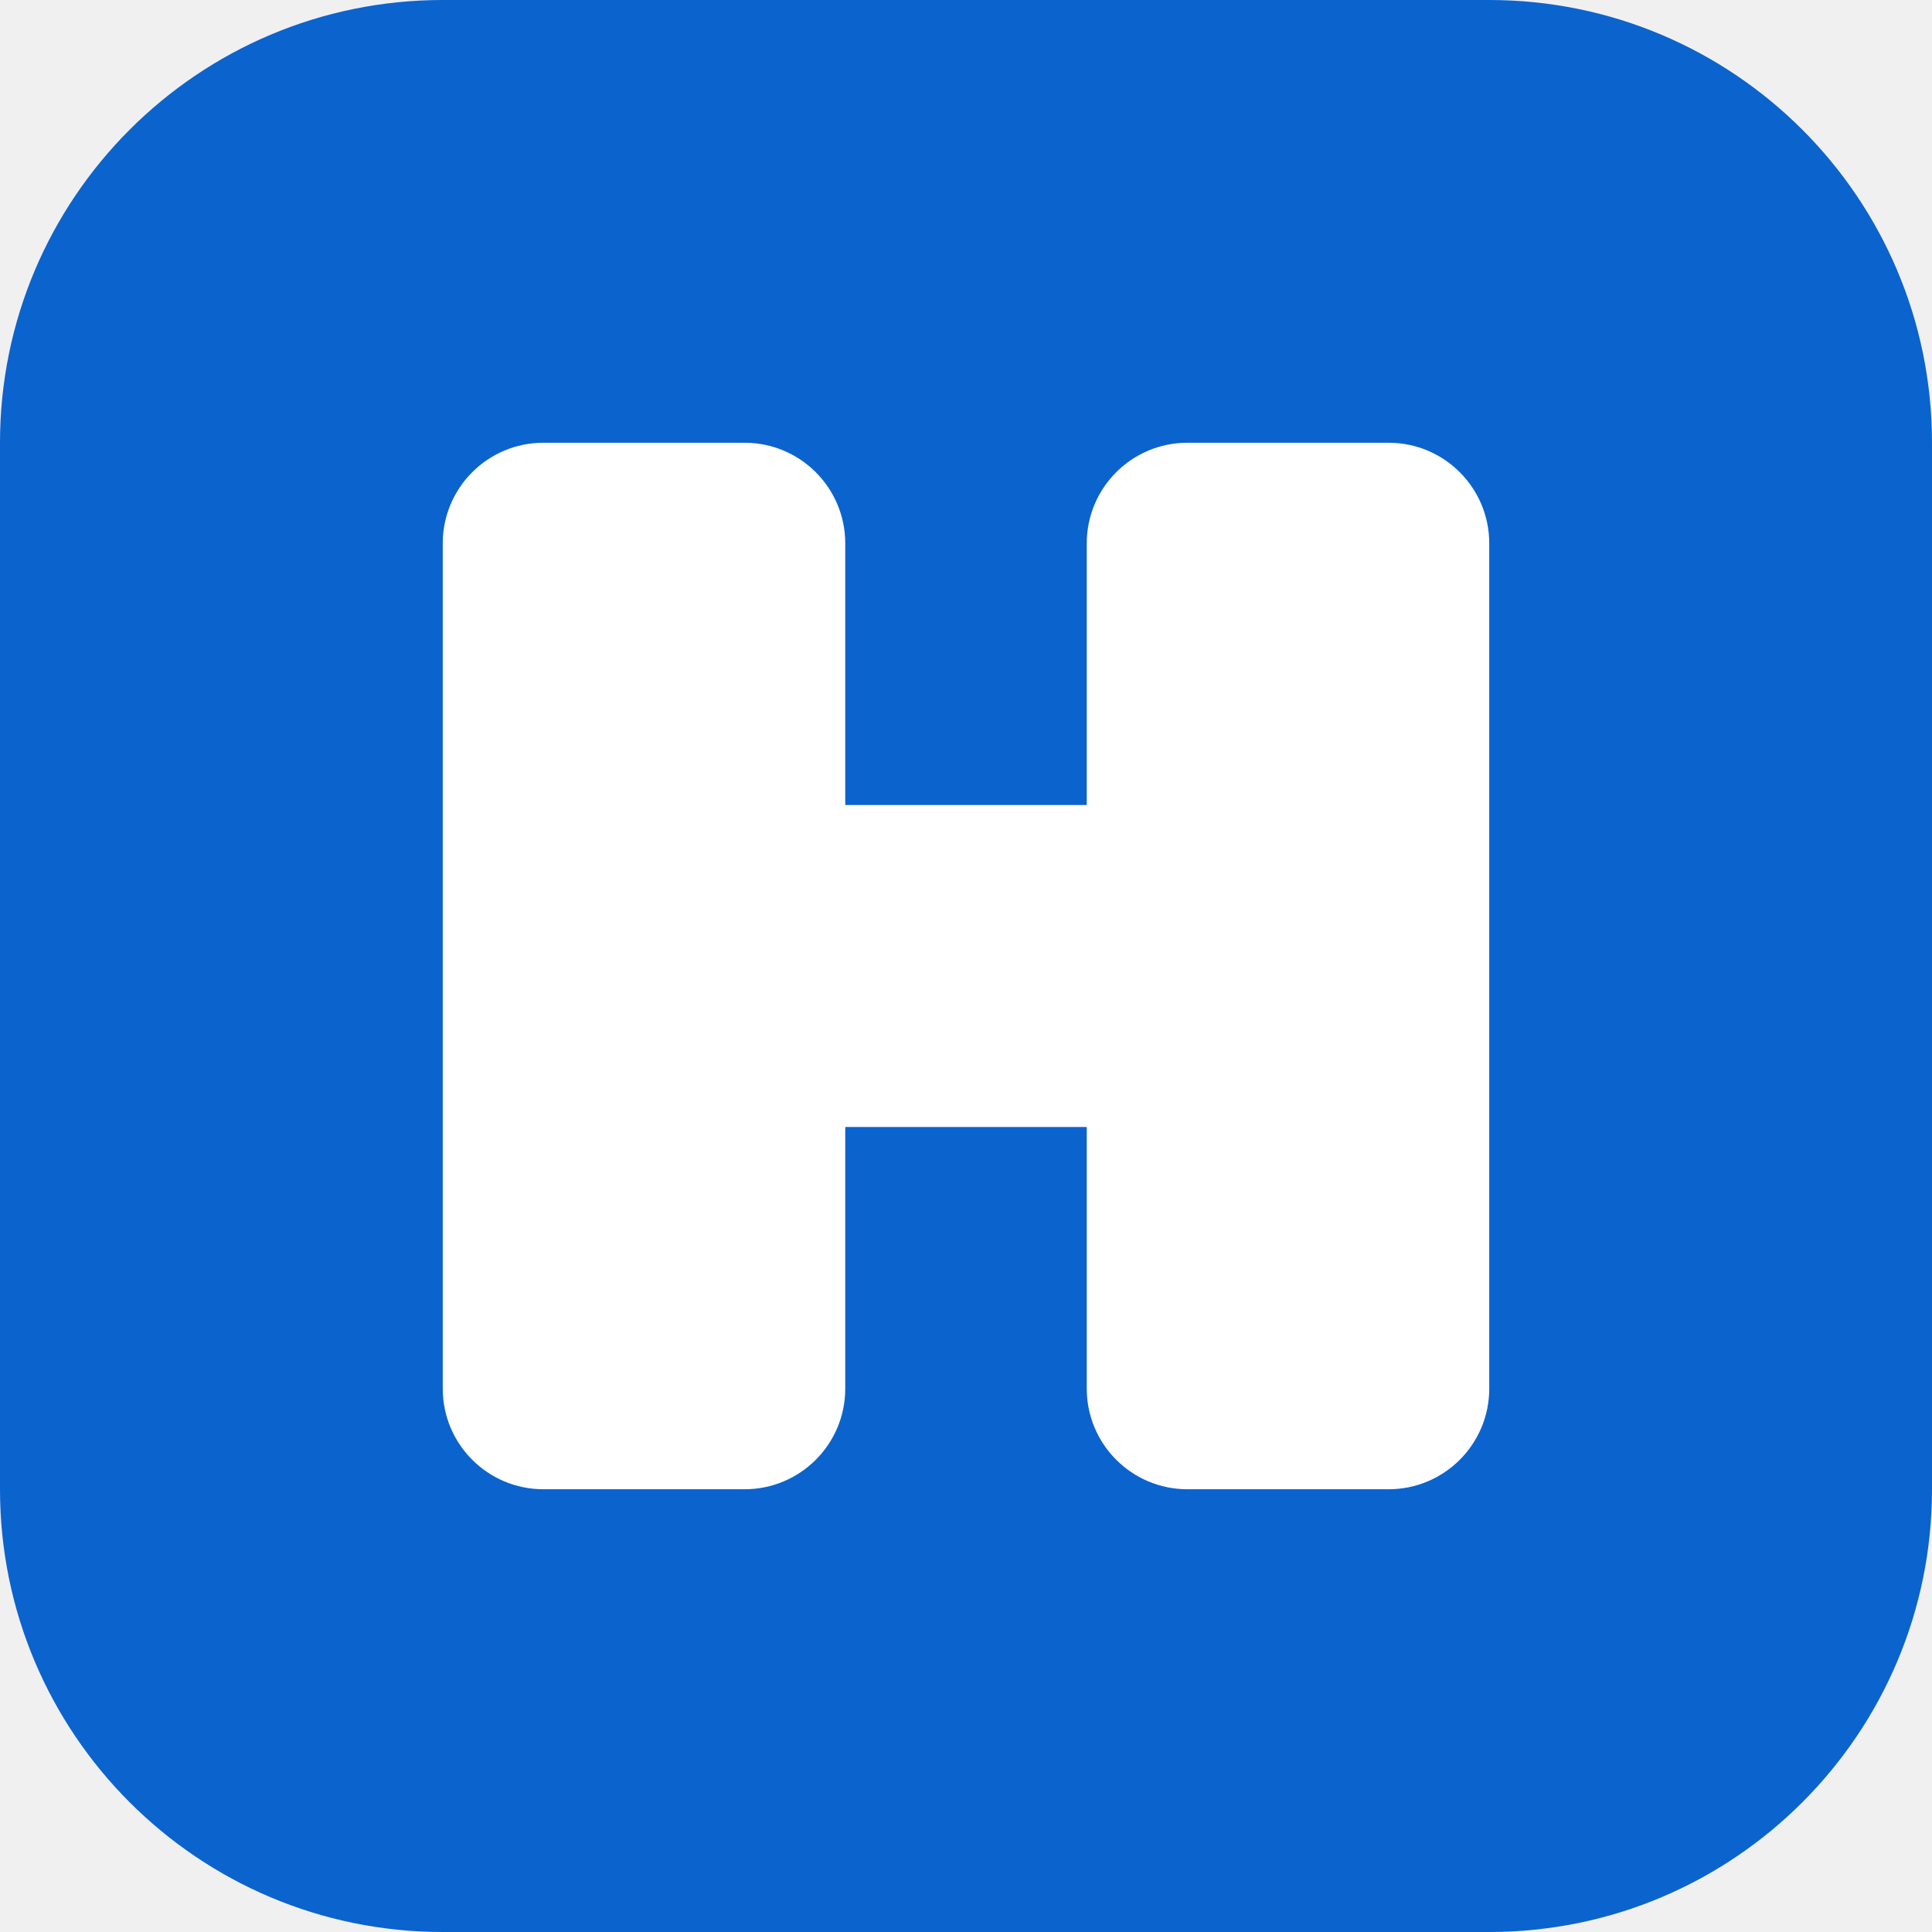
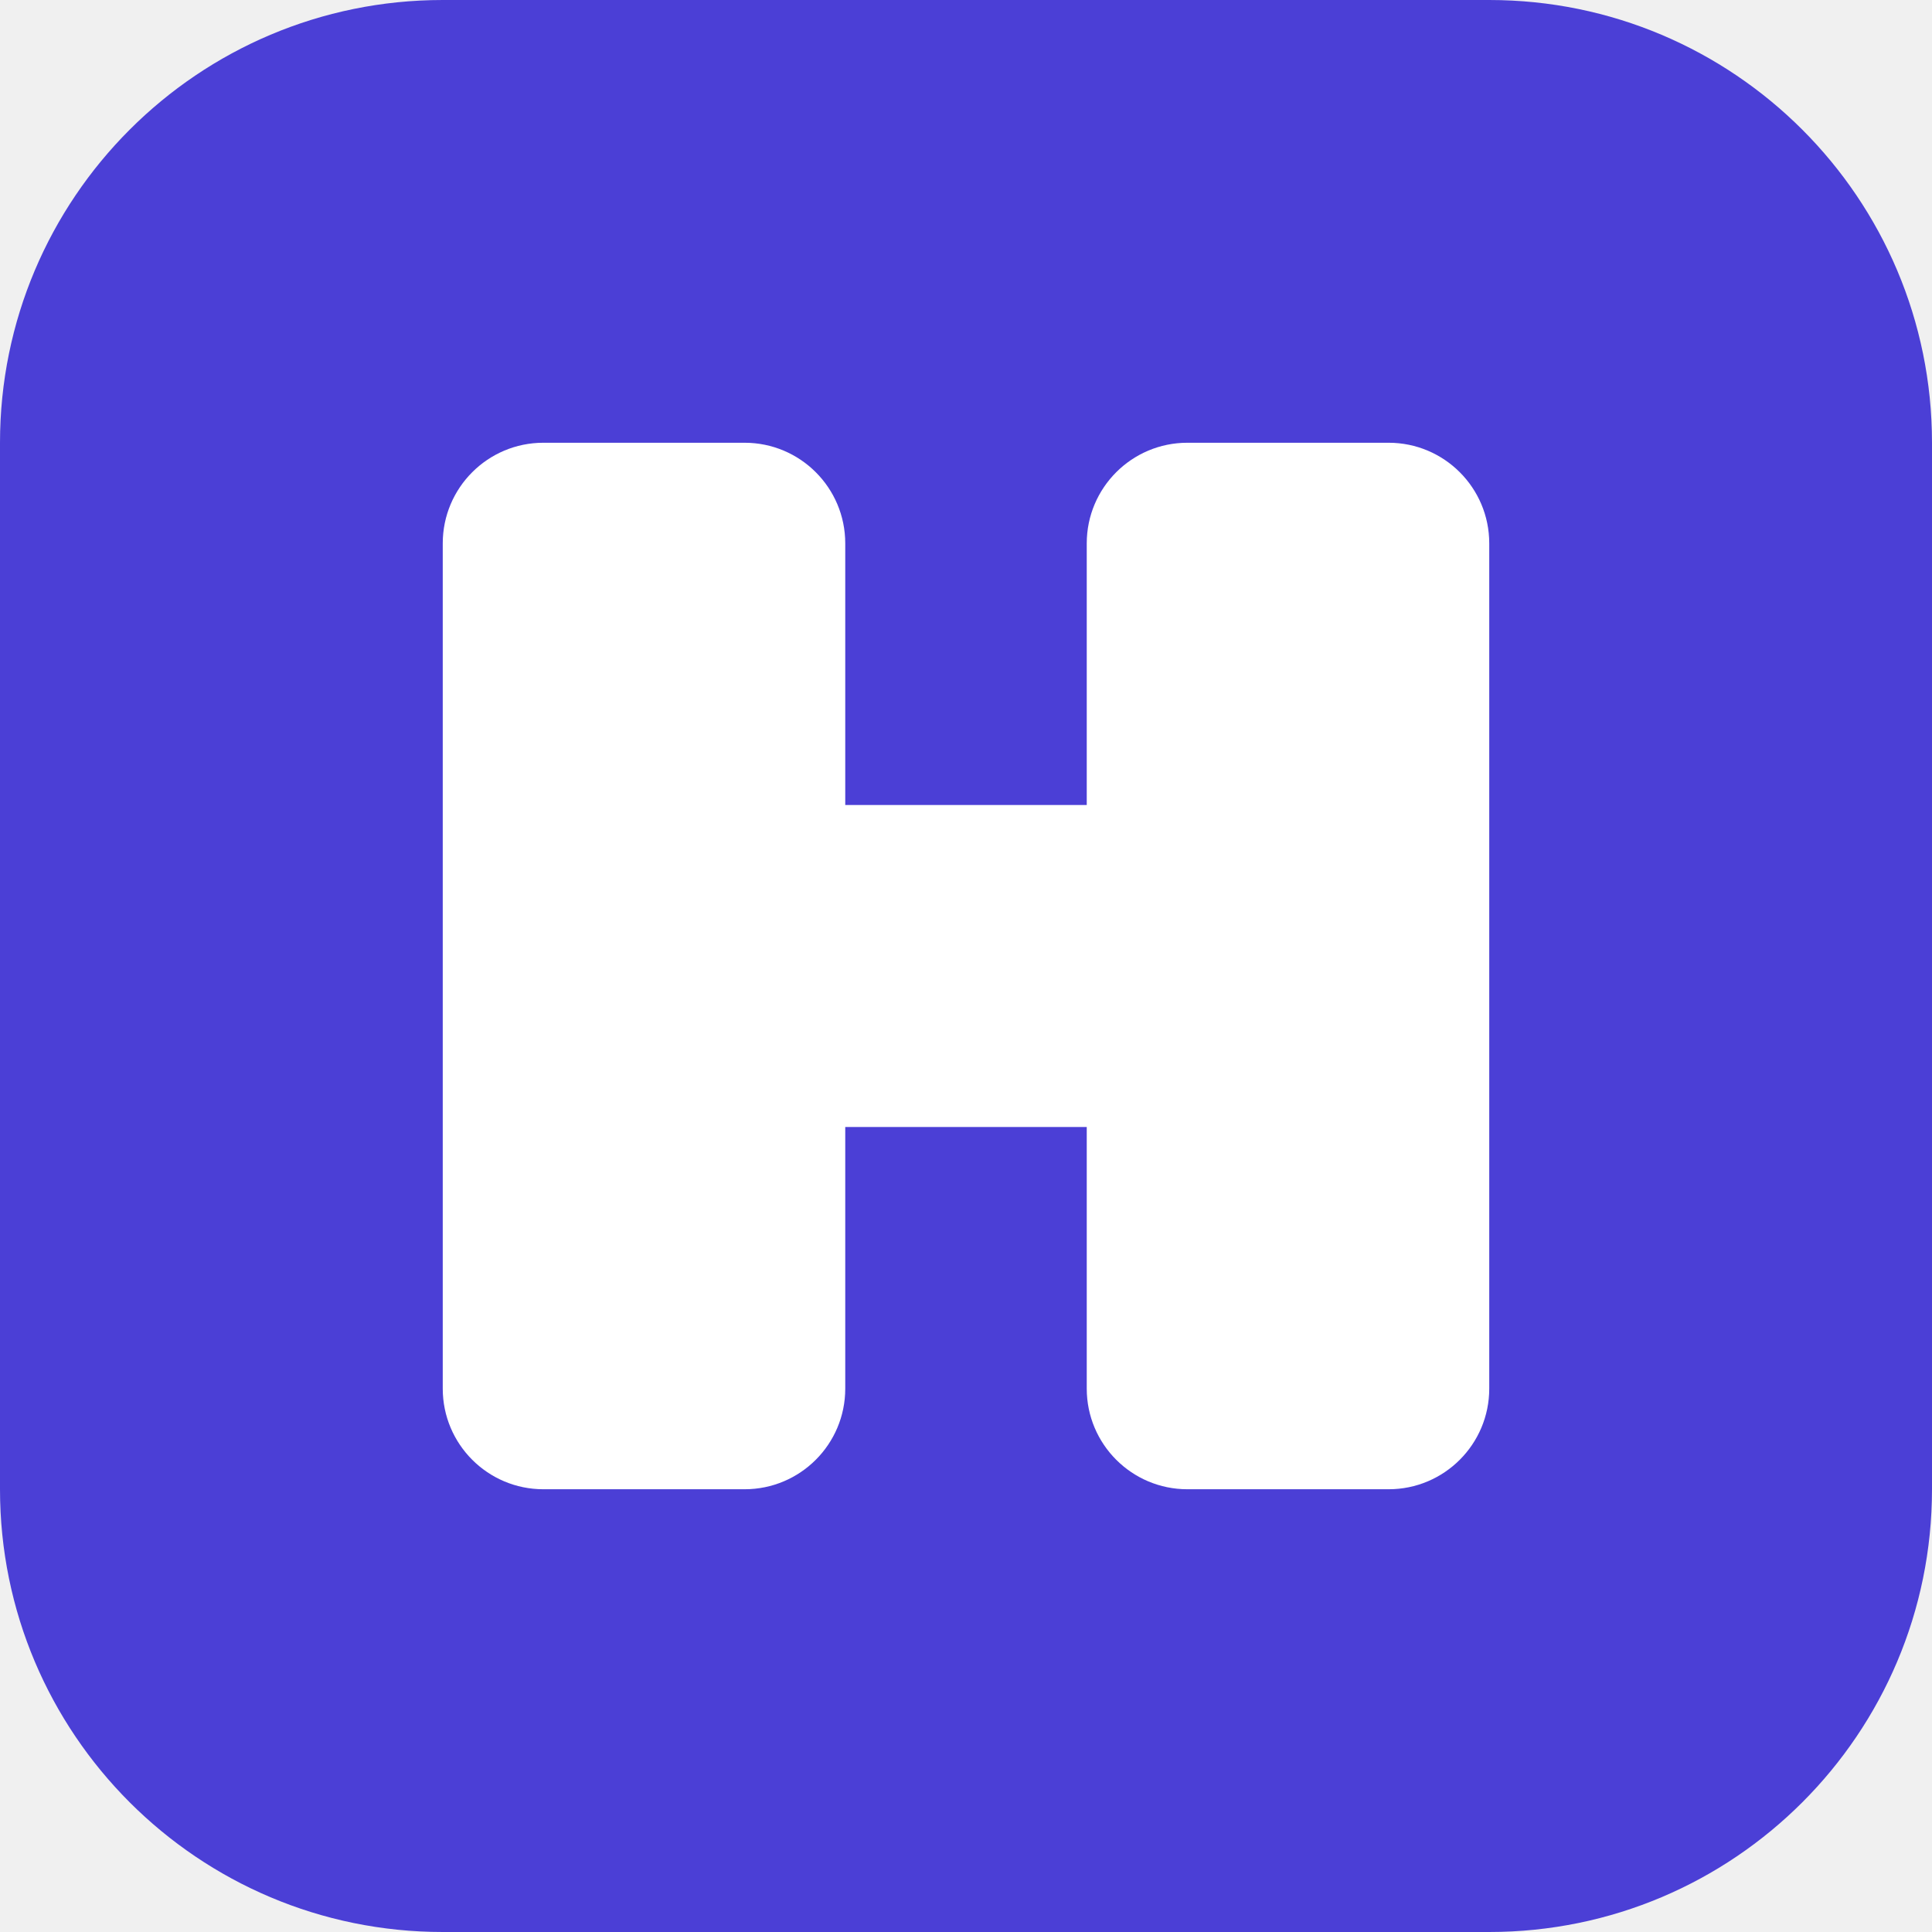
<svg xmlns="http://www.w3.org/2000/svg" viewBox="0 0 96 96">
-   <rect width="96" height="96" rx="22" fill="#0b63ce" />
+   <rect width="96" height="96" rx="22" fill="#4b3fd6" />
  <rect x="22" y="22" width="20" height="52" rx="5" fill="#ffffff" />
  <rect x="54" y="22" width="20" height="52" rx="5" fill="#ffffff" />
  <rect x="38" y="40" width="20" height="16" rx="3" fill="#ffffff" />
</svg>
